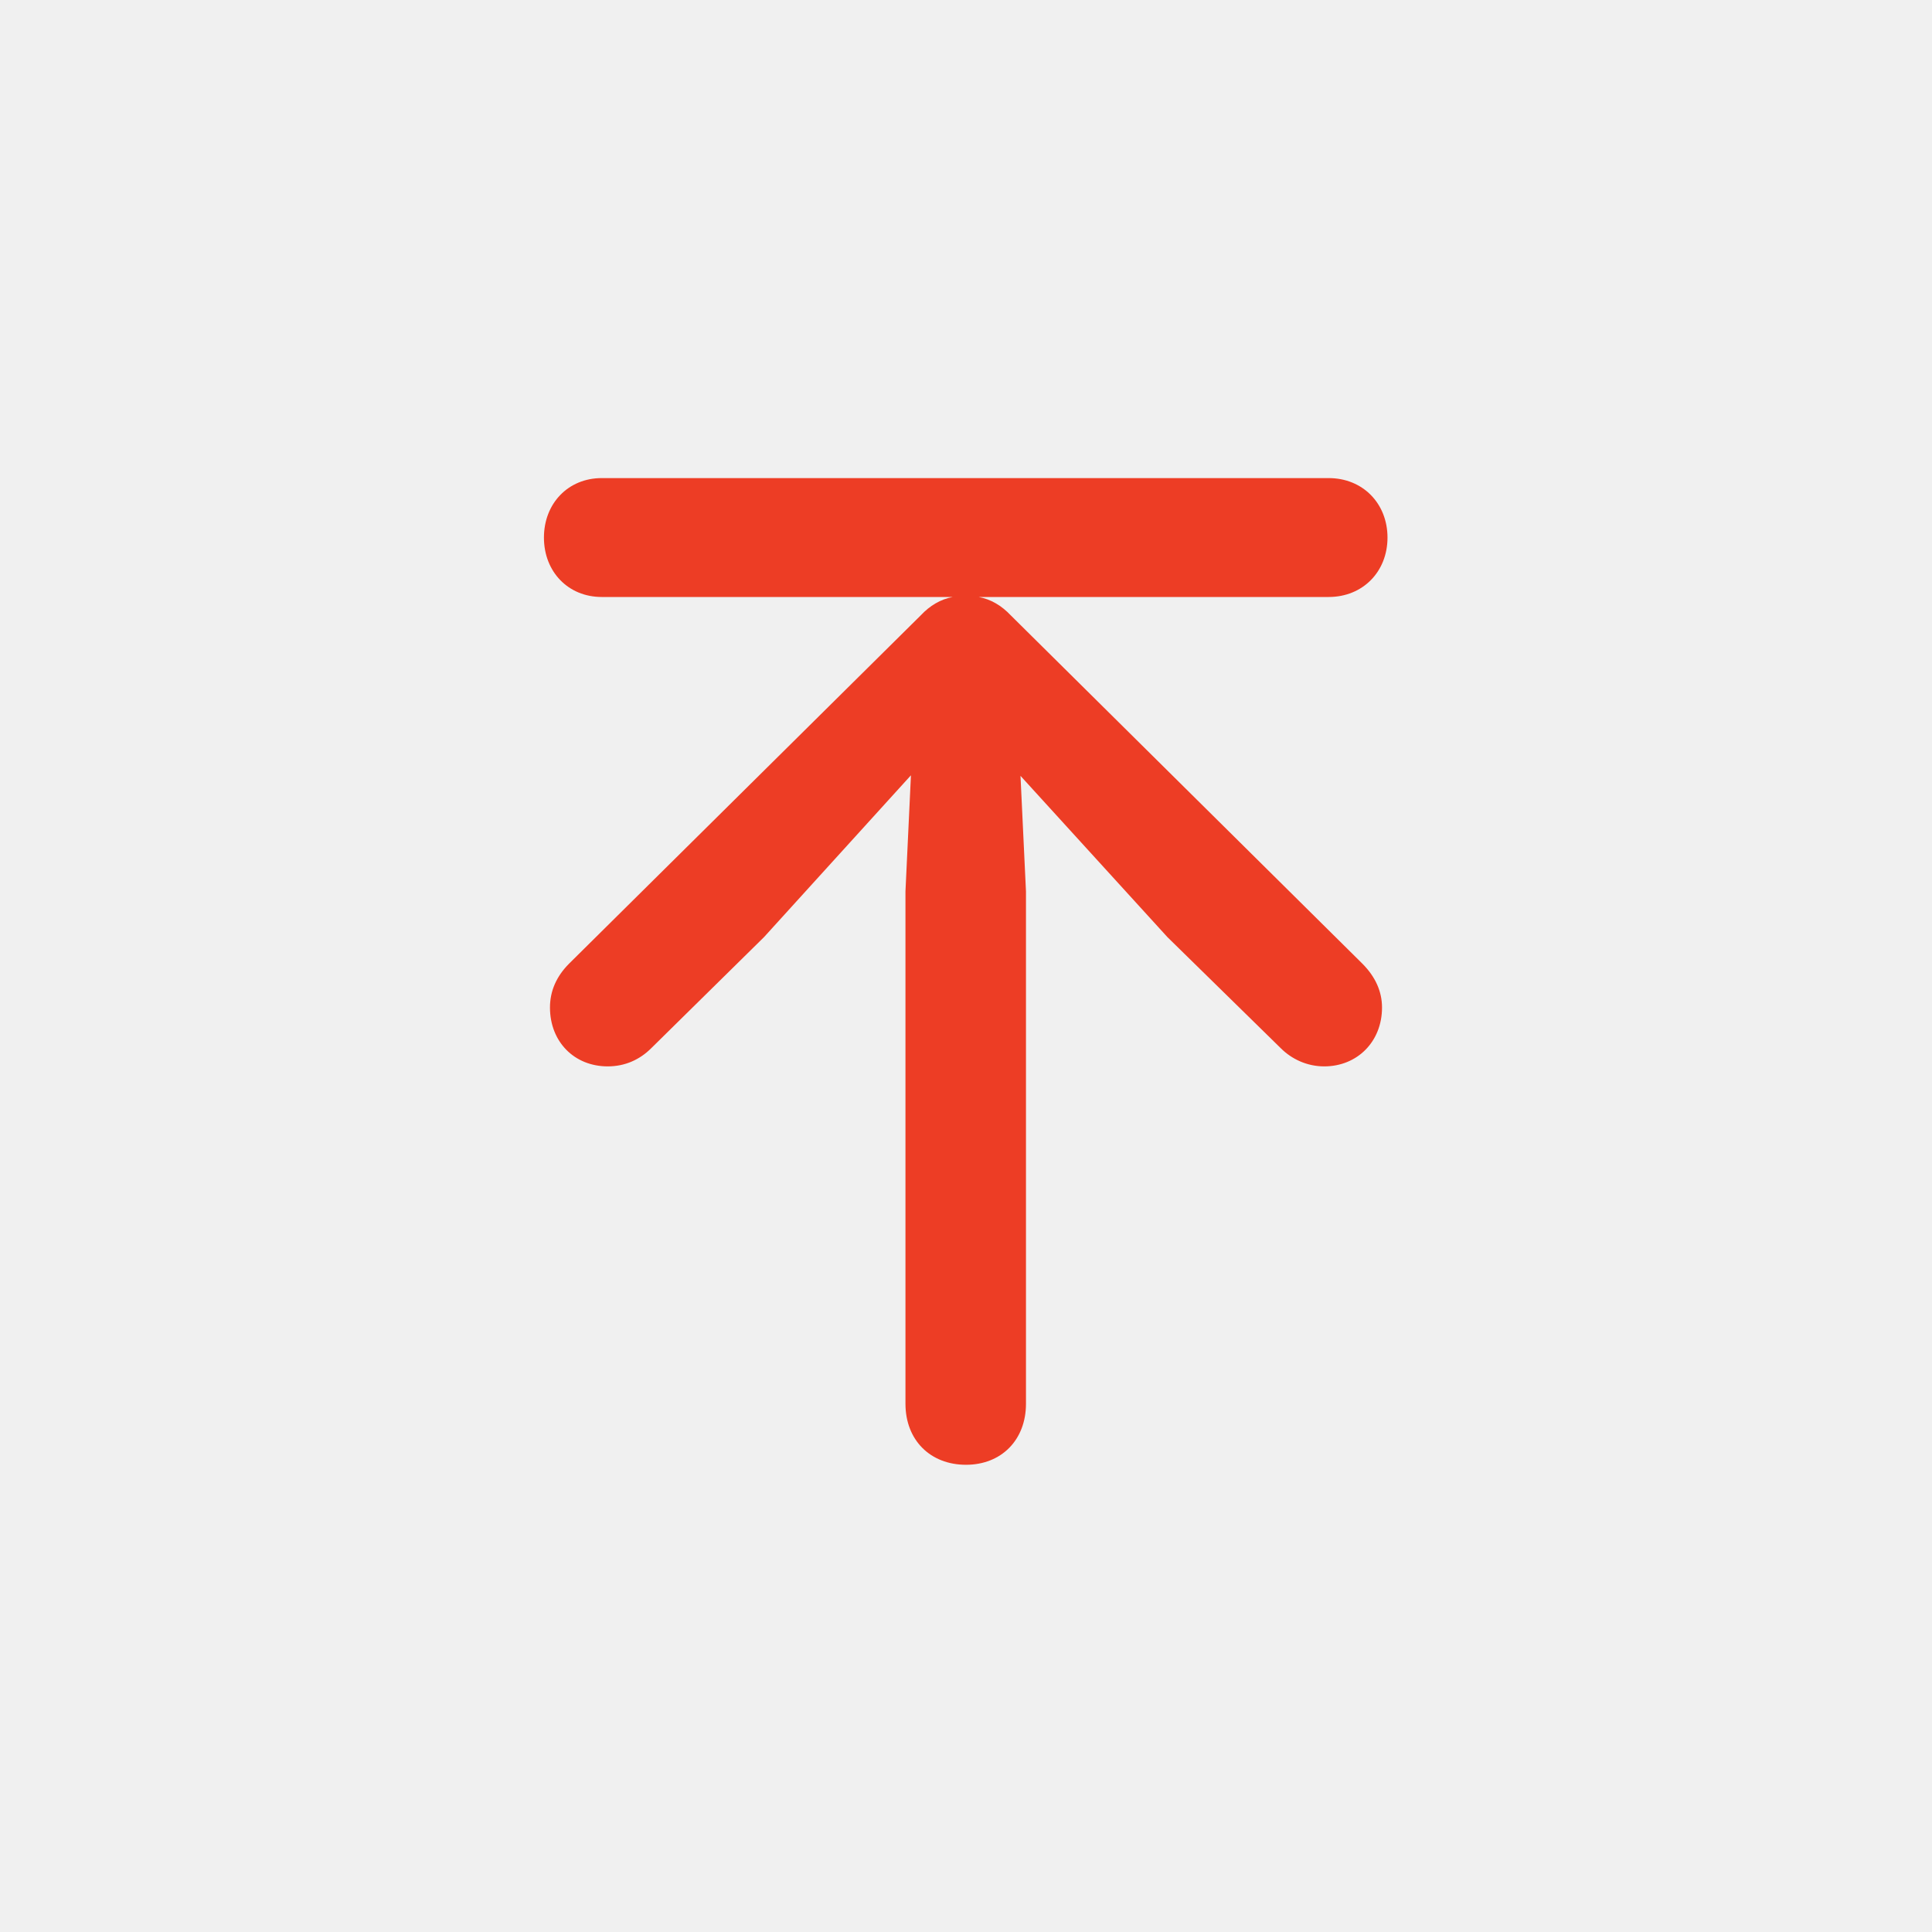
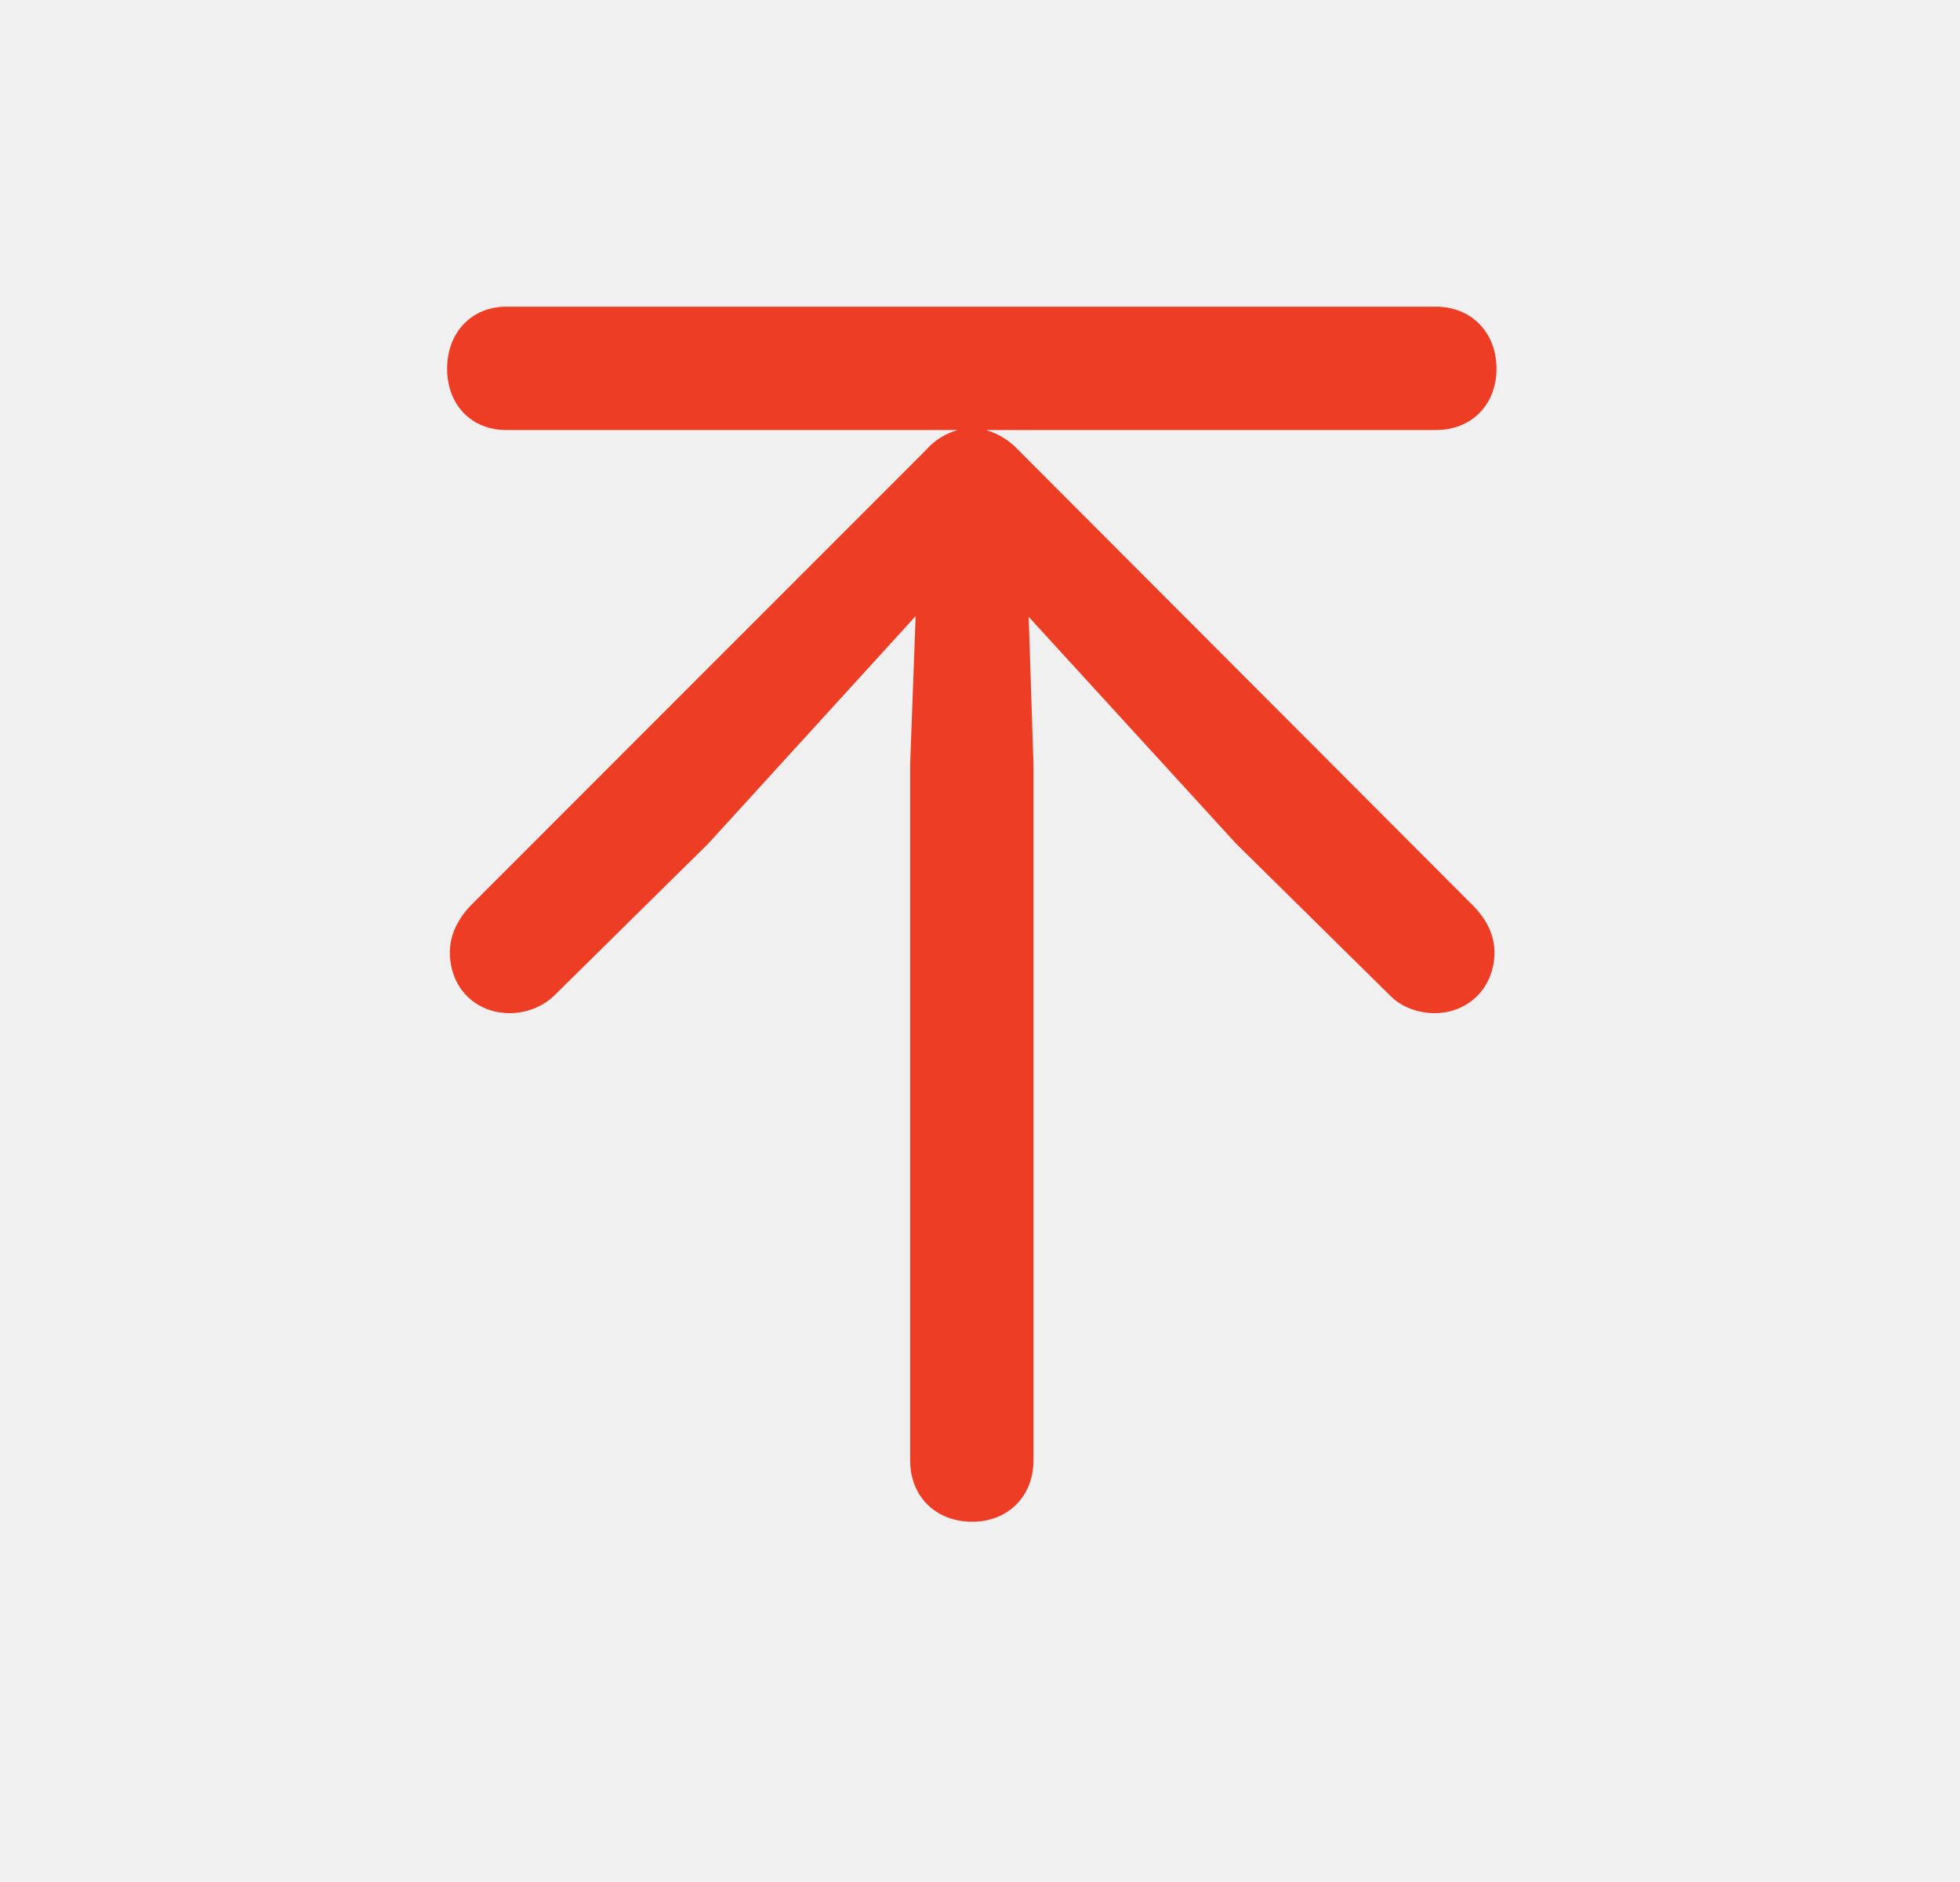
- <svg xmlns="http://www.w3.org/2000/svg" width="24" height="24" viewBox="0 0 24 24" fill="none">
-   <g clip-path="url(#clip0_9322_11727)">
-     <path d="M12 18.196C12.438 18.196 12.745 17.889 12.745 17.438V11.073L12.677 9.638L14.502 11.641L15.91 13.021C16.047 13.158 16.238 13.247 16.45 13.247C16.86 13.247 17.168 12.94 17.168 12.516C17.168 12.317 17.086 12.133 16.922 11.969L12.554 7.642C12.444 7.525 12.308 7.443 12.157 7.416H16.505C16.929 7.416 17.236 7.102 17.236 6.678C17.236 6.254 16.929 5.939 16.505 5.939H7.475C7.058 5.939 6.757 6.254 6.757 6.678C6.757 7.102 7.058 7.416 7.475 7.416H11.836C11.685 7.443 11.549 7.525 11.44 7.642L7.071 11.969C6.907 12.133 6.832 12.317 6.832 12.516C6.832 12.94 7.133 13.247 7.55 13.247C7.762 13.247 7.946 13.165 8.09 13.021L9.491 11.641L11.316 9.631L11.248 11.073V17.438C11.248 17.889 11.556 18.196 12 18.196Z" fill="#ED3D25" />
-   </g>
-   <defs>
-     <clipPath id="clip0_9322_11727">
-       <rect width="24" height="24" fill="white" />
-     </clipPath>
-   </defs>
+ <svg xmlns="http://www.w3.org/2000/svg" width="25" height="24" viewBox="0 0 25 24" fill="none">
+   <path d="M12.4 19.406C12.857 19.406 13.182 19.081 13.182 18.624V9.747L13.121 7.866L15.766 10.758L17.735 12.7C17.875 12.841 18.086 12.92 18.297 12.92C18.737 12.92 19.062 12.586 19.062 12.146C19.062 11.935 18.974 11.742 18.798 11.558L12.989 5.739C12.866 5.607 12.725 5.528 12.576 5.484H18.315C18.772 5.484 19.088 5.159 19.088 4.702C19.088 4.245 18.772 3.911 18.315 3.911H6.458C6.01 3.911 5.703 4.245 5.703 4.702C5.703 5.159 6.01 5.484 6.458 5.484H12.215C12.066 5.528 11.925 5.607 11.811 5.739L5.993 11.558C5.826 11.742 5.738 11.935 5.738 12.146C5.738 12.586 6.054 12.92 6.502 12.92C6.713 12.92 6.916 12.841 7.065 12.7L9.034 10.758L11.679 7.857L11.609 9.747V18.624C11.609 19.081 11.934 19.406 12.4 19.406Z" fill="#ED3D25" />
</svg>
